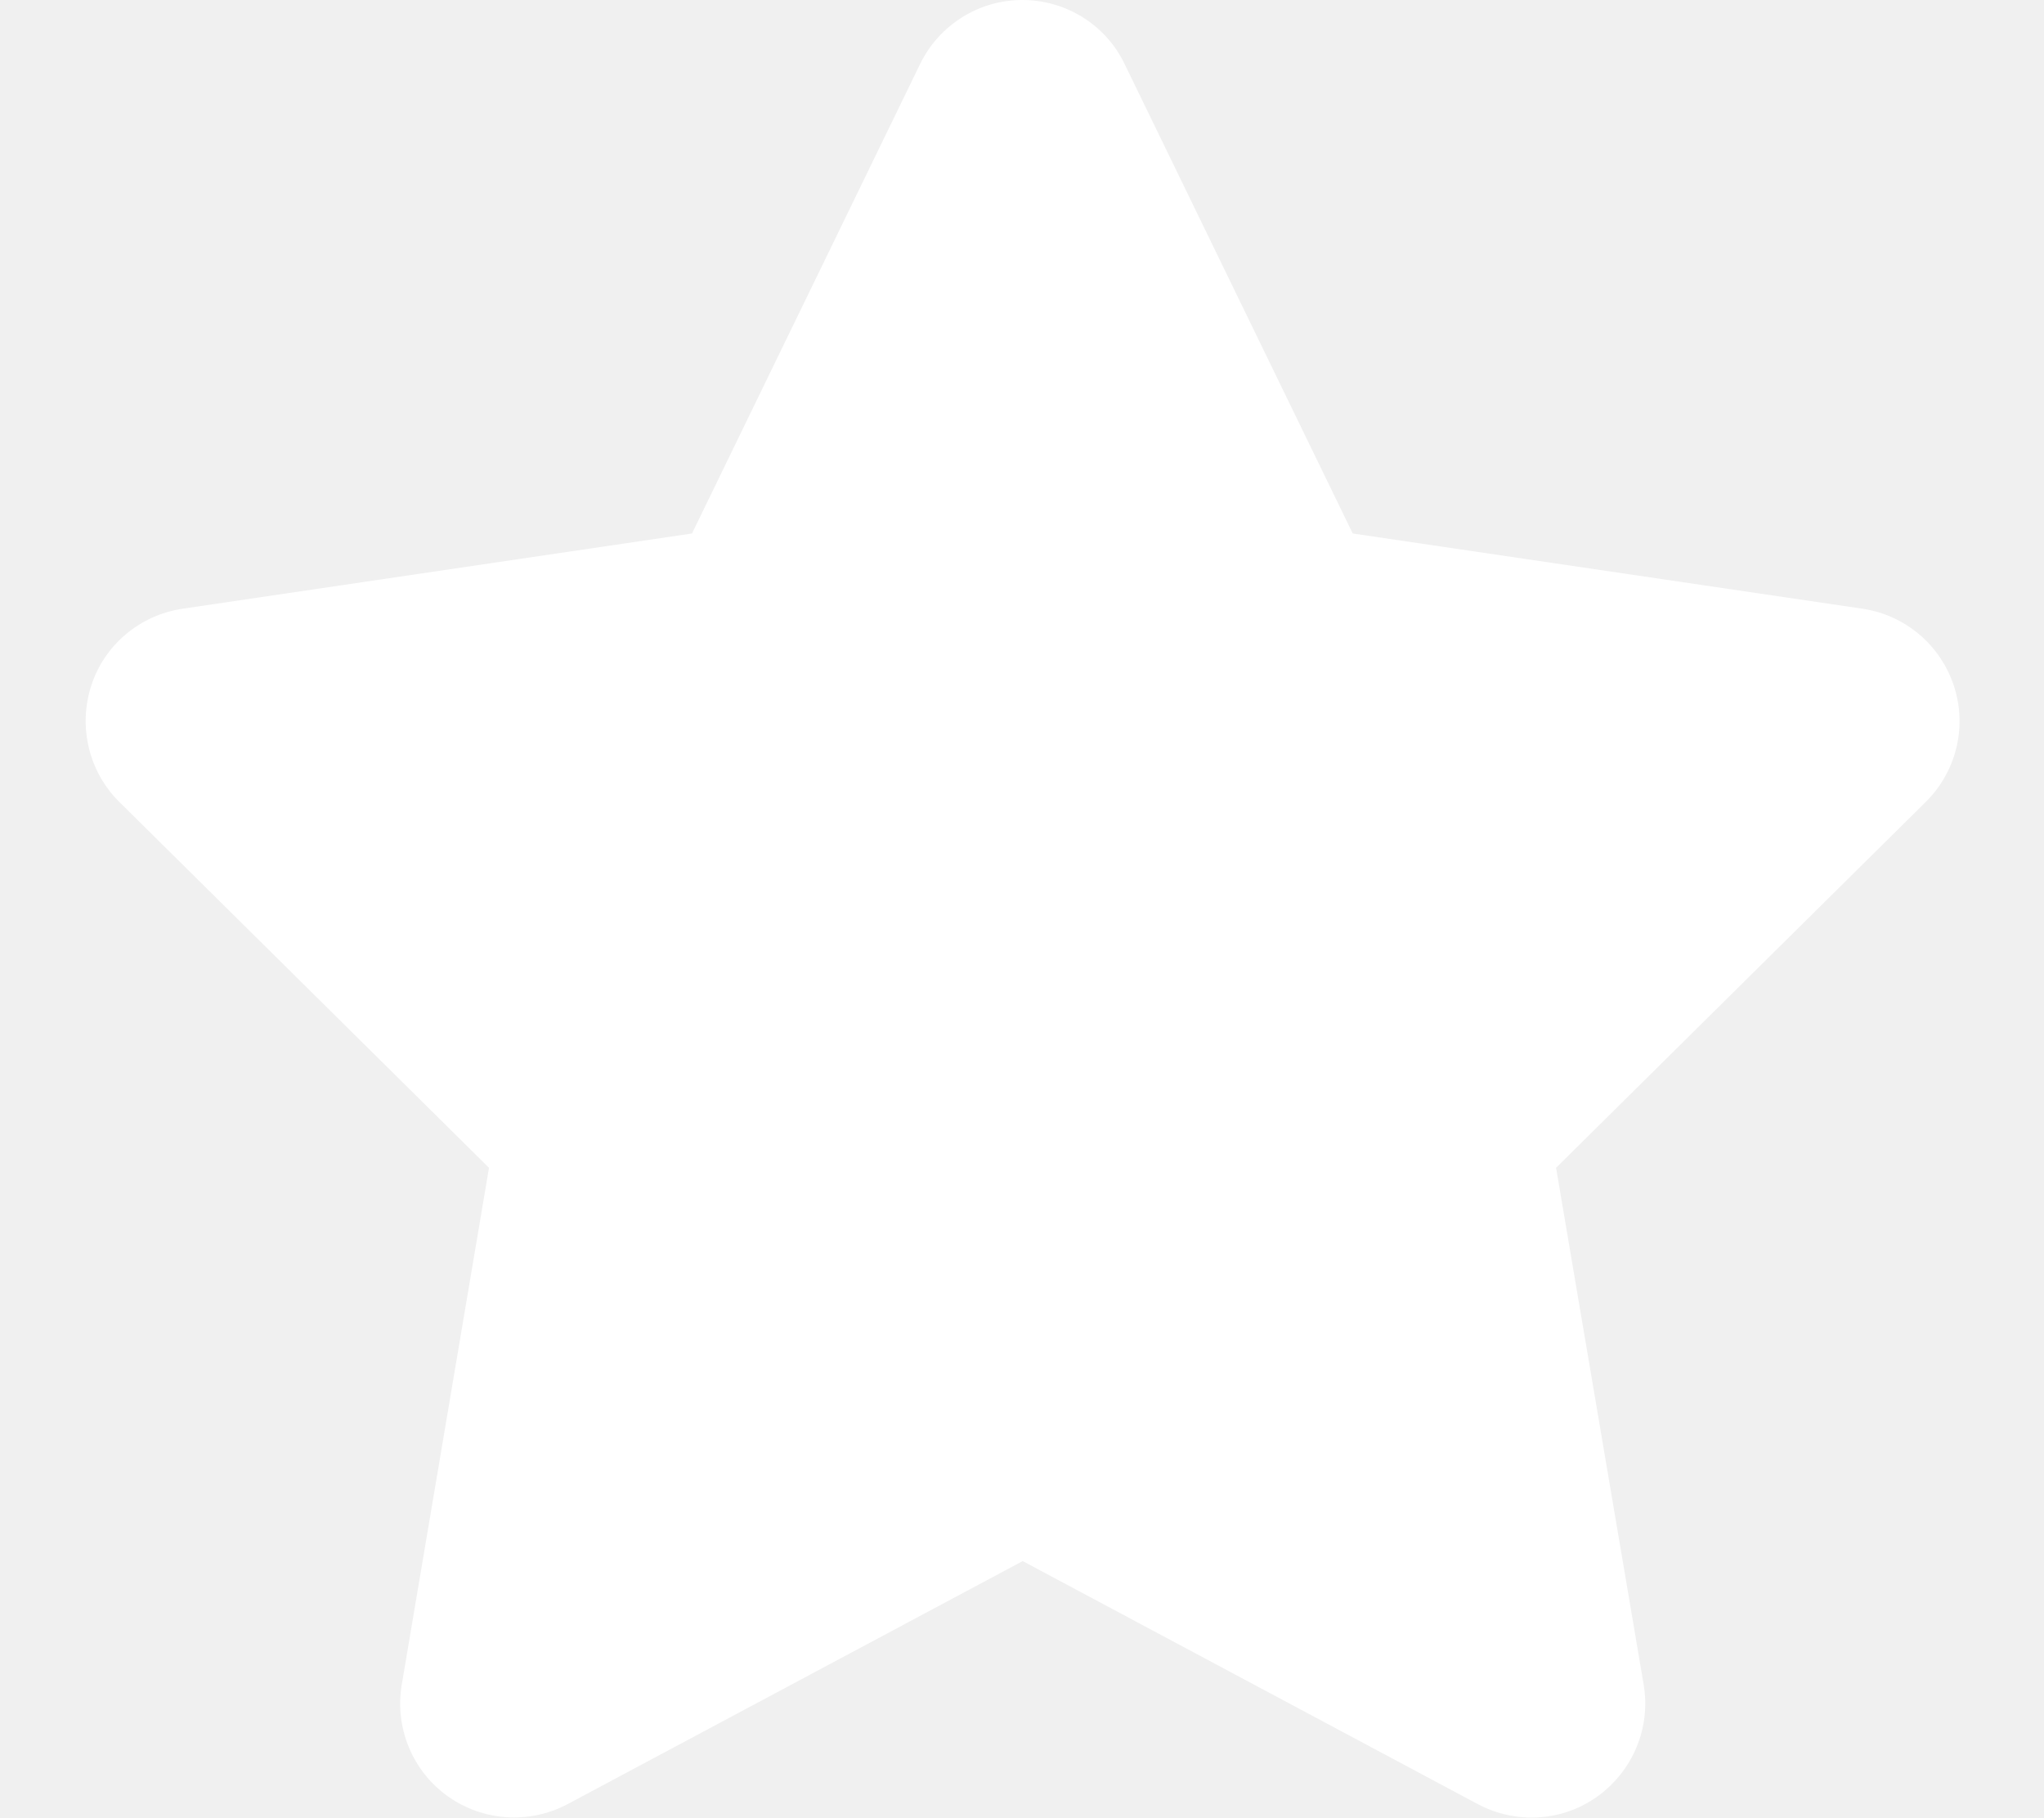
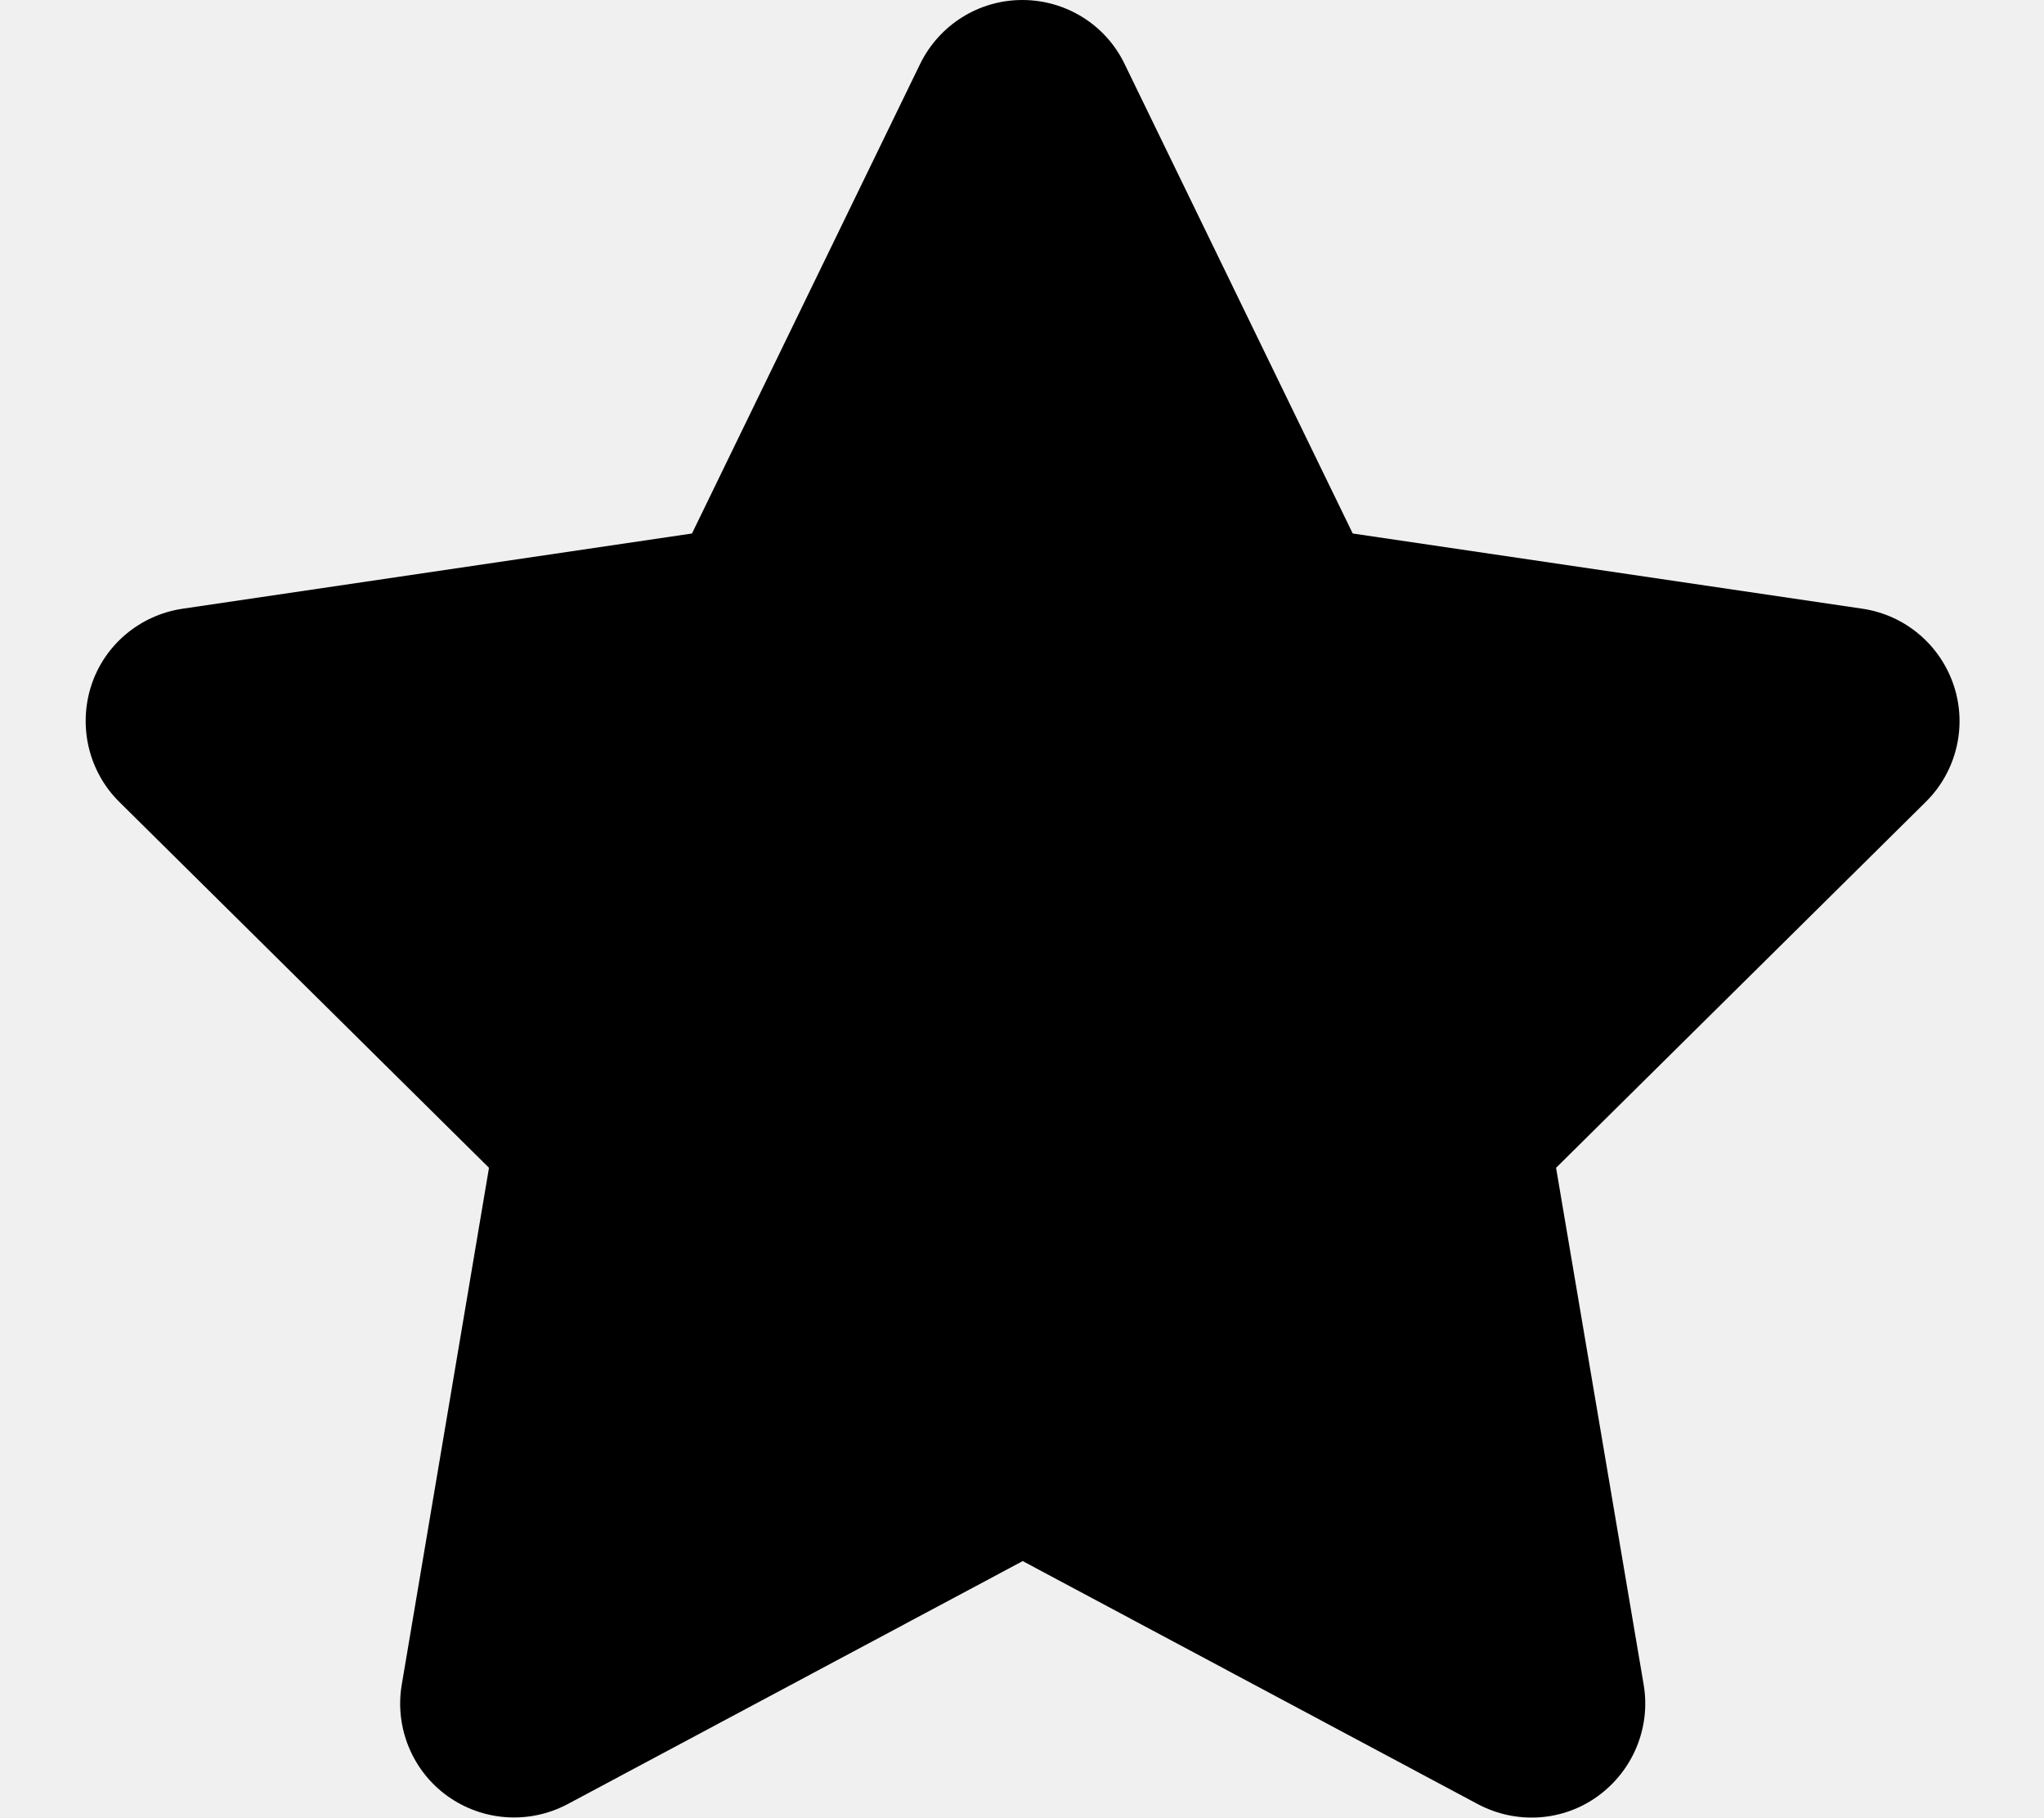
- <svg xmlns="http://www.w3.org/2000/svg" viewBox="0 0 576 512" fill="#ffffff">
+ <svg xmlns="http://www.w3.org/2000/svg" viewBox="0 0 576 512">
  <path d="M316.9 18C311.6 7 300.4 0 288.1 0s-23.4 7-28.8 18L195 150.3 51.4 171.5c-12 1.8-22 10.2-25.7 21.7s-.7 24.2 7.9 32.7L137.8 329 113.2 474.7c-2 12 3 24.2 12.9 31.3s23 8 33.8 2.3l128.3-68.5 128.3 68.5c10.8 5.7 23.9 4.9 33.8-2.3s14.9-19.3 12.9-31.3L438.5 329 542.7 225.9c8.6-8.5 11.7-21.2 7.9-32.7s-13.7-19.9-25.7-21.7L381.2 150.3 316.9 18z" />
</svg>
